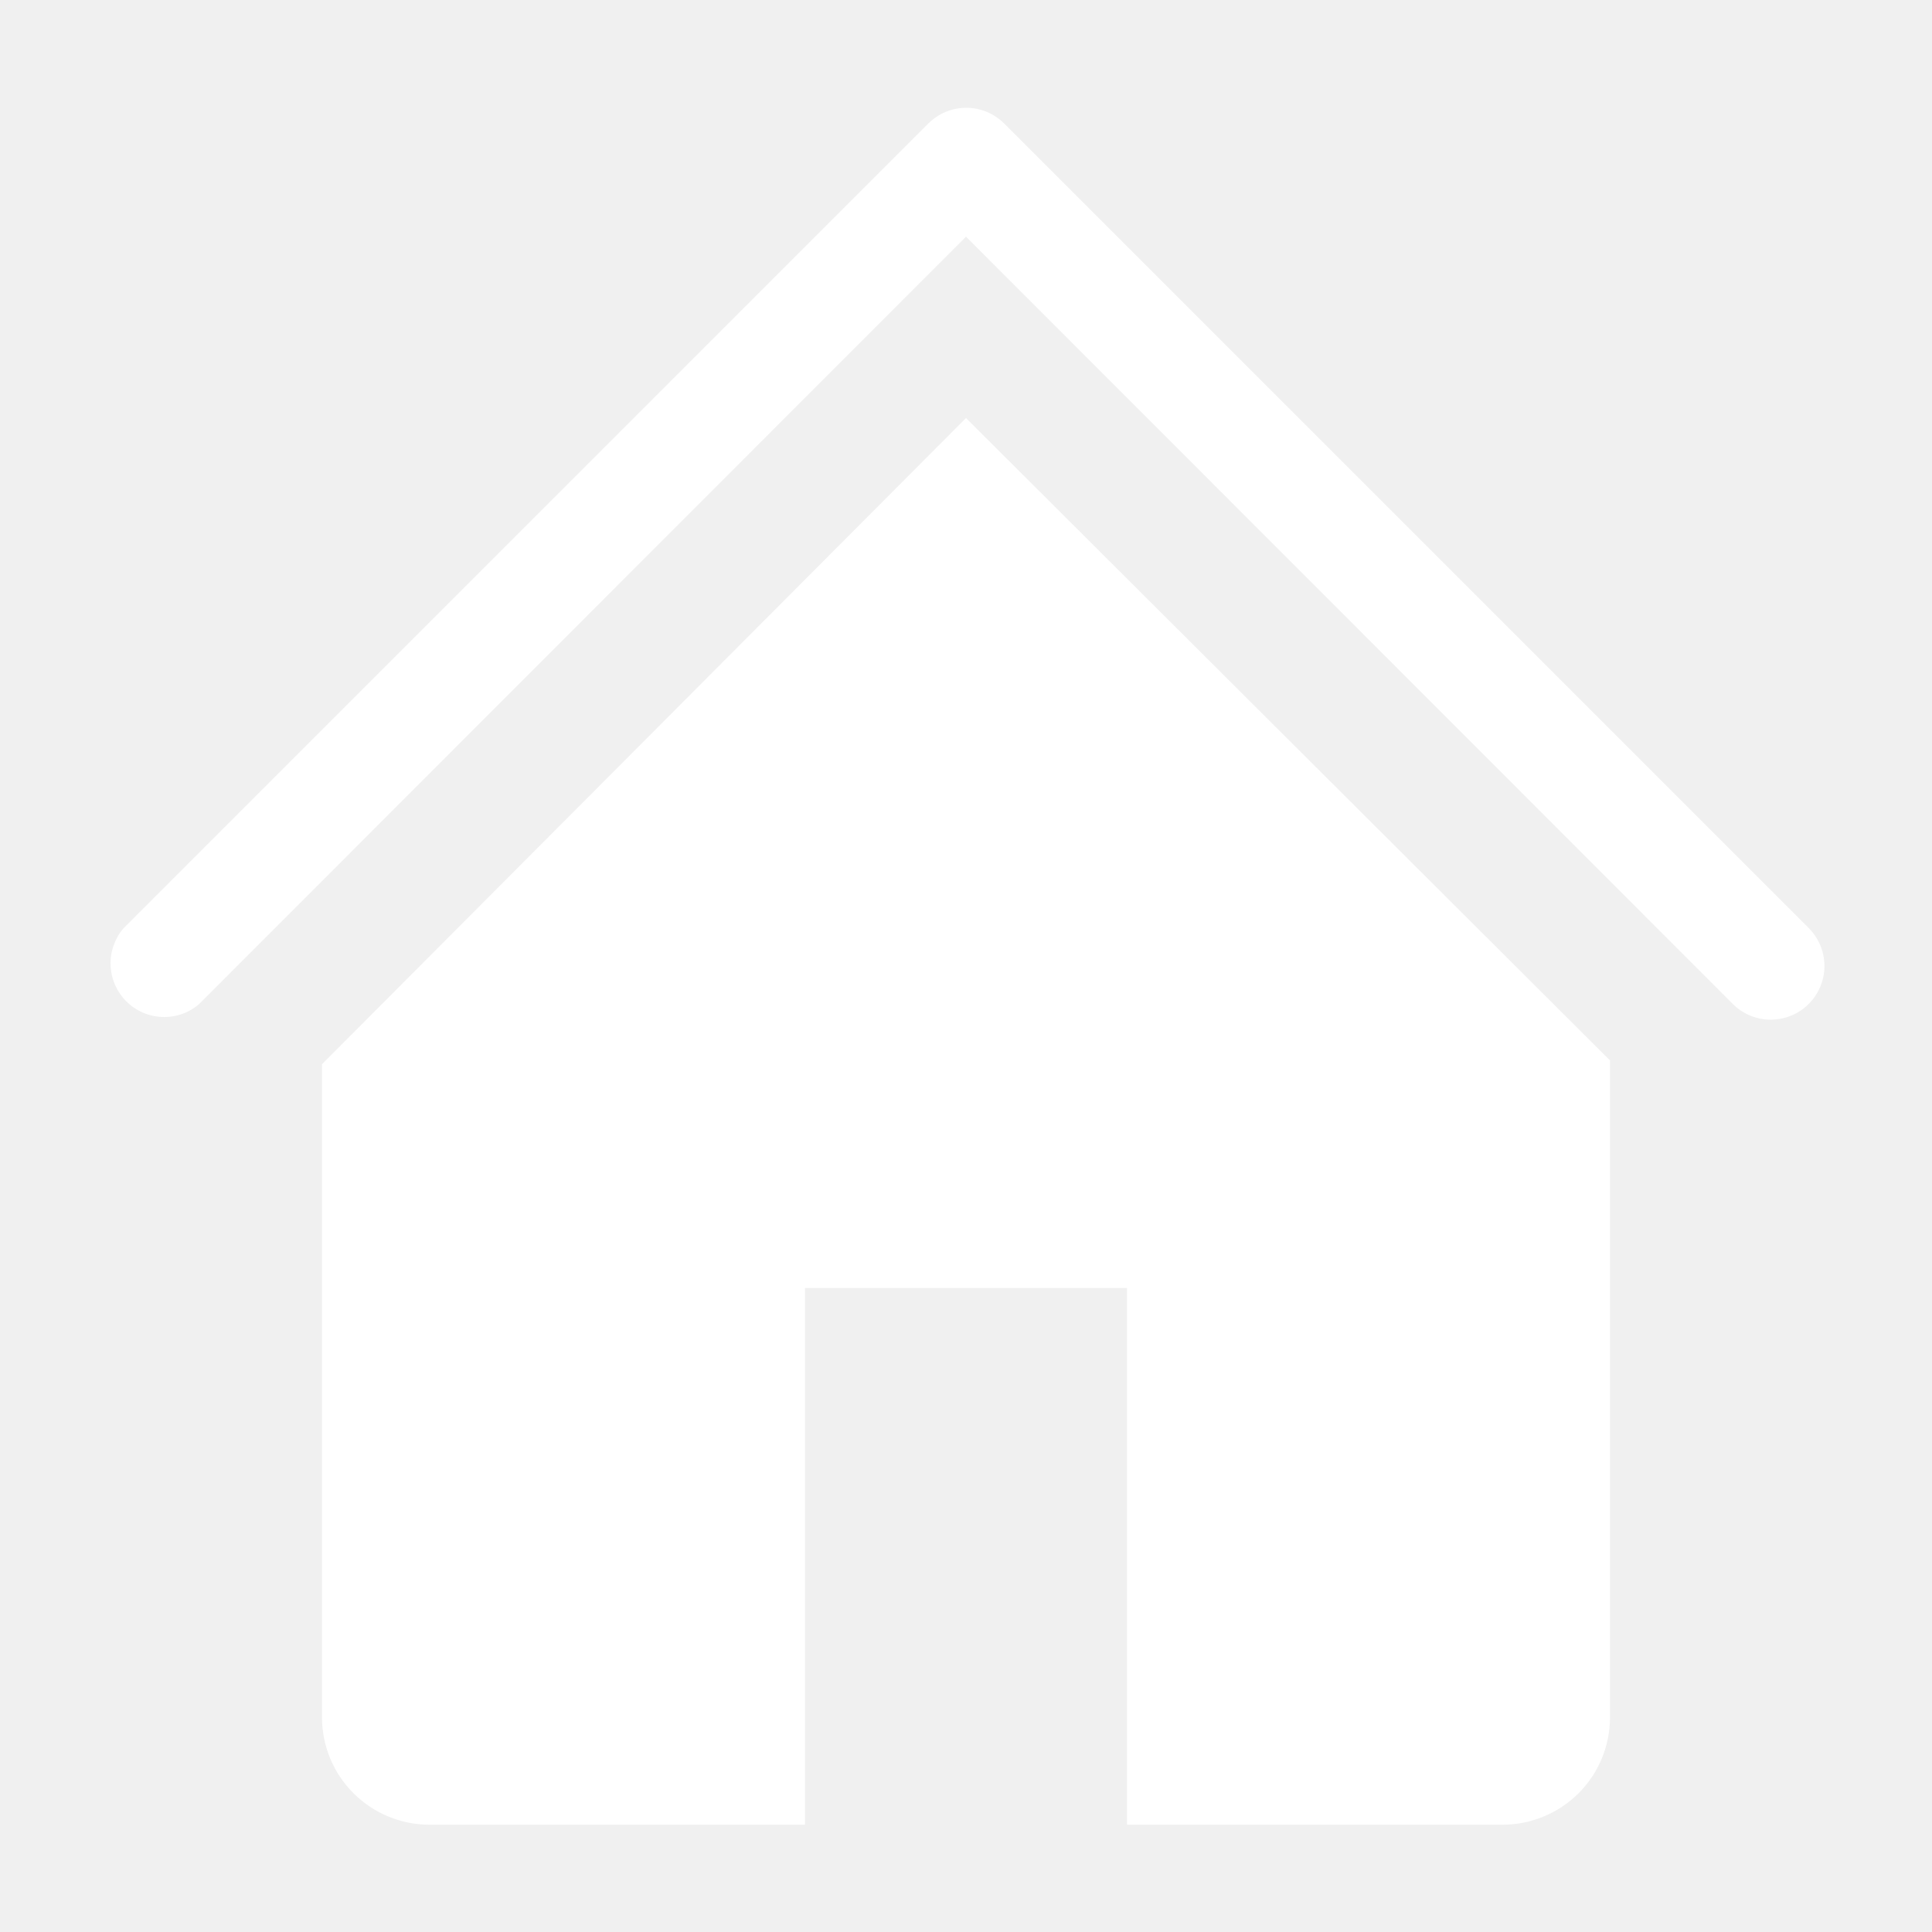
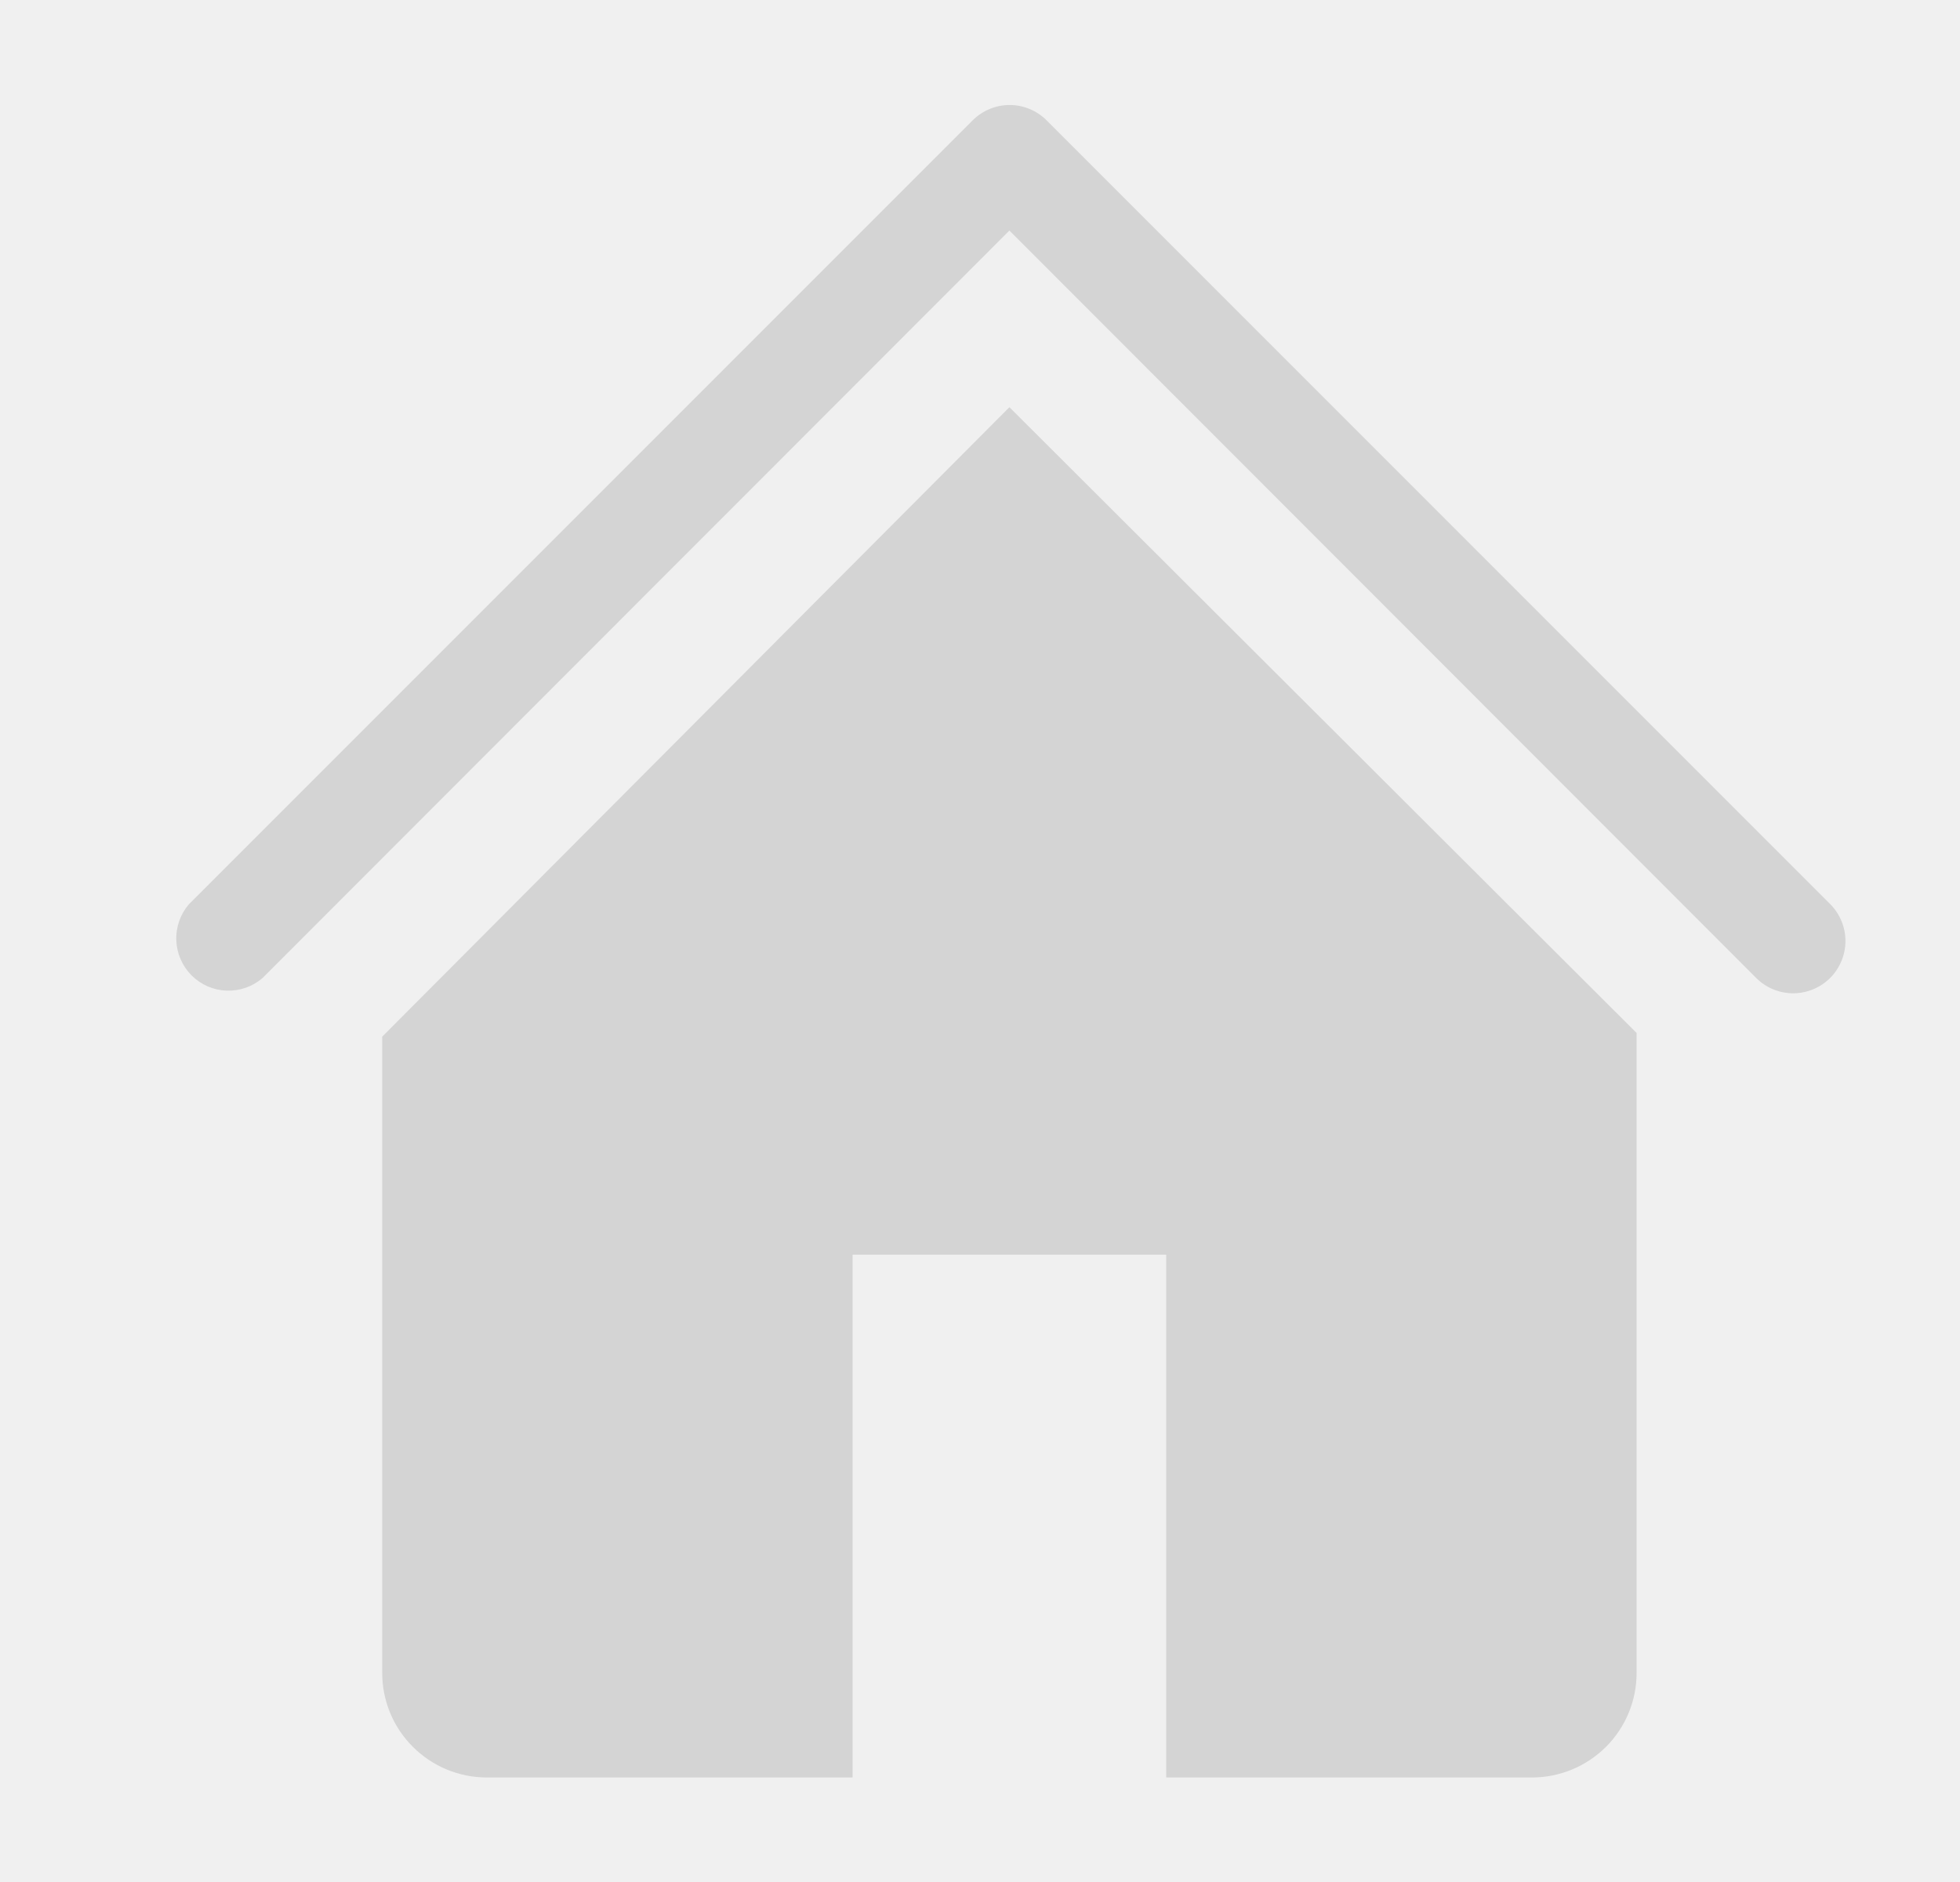
- <svg xmlns="http://www.w3.org/2000/svg" width="24" height="24" viewBox="0 0 24 24" fill="currentColor">
-   <g clip-path="url(#clip0_7965_1972)">
-     <path d="M22 12.667C21.912 12.667 21.825 12.65 21.744 12.617C21.663 12.584 21.589 12.535 21.527 12.473L12 2.94L2.473 12.473C2.346 12.583 2.182 12.64 2.014 12.633C1.846 12.627 1.687 12.557 1.568 12.438C1.45 12.32 1.38 12.161 1.374 11.993C1.367 11.825 1.424 11.661 1.533 11.533L11.533 1.533C11.658 1.409 11.827 1.339 12.003 1.339C12.18 1.339 12.348 1.409 12.473 1.533L22.473 11.533C22.565 11.627 22.627 11.745 22.652 11.874C22.677 12.003 22.663 12.136 22.612 12.257C22.562 12.378 22.477 12.481 22.368 12.554C22.259 12.627 22.131 12.666 22 12.667V12.667Z" fill="white" />
-     <path d="M12 5.193L4 13.22V21.333C4 21.687 4.14 22.026 4.391 22.276C4.641 22.526 4.98 22.667 5.333 22.667H10V16H14V22.667H18.667C19.02 22.667 19.359 22.526 19.61 22.276C19.86 22.026 20 21.687 20 21.333V13.173L12 5.193Z" fill="white" />
+ <svg xmlns="http://www.w3.org/2000/svg" width="25" height="24" viewBox="0 0 25 24" fill="currentColor">
+   <g clip-path="url(#clip0_8458_3672)">
+     <path d="M22.875 12.667C22.787 12.667 22.7 12.65 22.619 12.617C22.538 12.584 22.464 12.535 22.402 12.473L12.875 2.94L3.348 12.473C3.221 12.582 3.057 12.639 2.889 12.633C2.721 12.627 2.562 12.557 2.443 12.438C2.325 12.319 2.255 12.16 2.249 11.993C2.242 11.825 2.299 11.661 2.408 11.533L12.408 1.533C12.533 1.409 12.702 1.339 12.878 1.339C13.054 1.339 13.223 1.409 13.348 1.533L23.348 11.533C23.44 11.627 23.502 11.745 23.527 11.874C23.552 12.003 23.538 12.136 23.487 12.257C23.437 12.378 23.352 12.481 23.243 12.554C23.134 12.627 23.006 12.666 22.875 12.667Z" fill="currentColor" fill-opacity="0.12" />
+     <path d="M12.875 5.193L4.875 13.22V21.333C4.875 21.687 5.015 22.026 5.266 22.276C5.516 22.526 5.855 22.667 6.208 22.667H10.875V16H14.875V22.667H19.542C19.895 22.667 20.234 22.526 20.485 22.276C20.735 22.026 20.875 21.687 20.875 21.333V13.173L12.875 5.193Z" fill="currentColor" fill-opacity="0.12" />
  </g>
  <defs>
-     <clipPath id="clip0_7965_1972">
-       <rect width="24" height="24" fill="currentColor" />
+     <clipPath id="clip0_8458_3672">
+       <rect width="24" height="24" fill="currentColor" transform="translate(0.875)" />
    </clipPath>
  </defs>
</svg>
